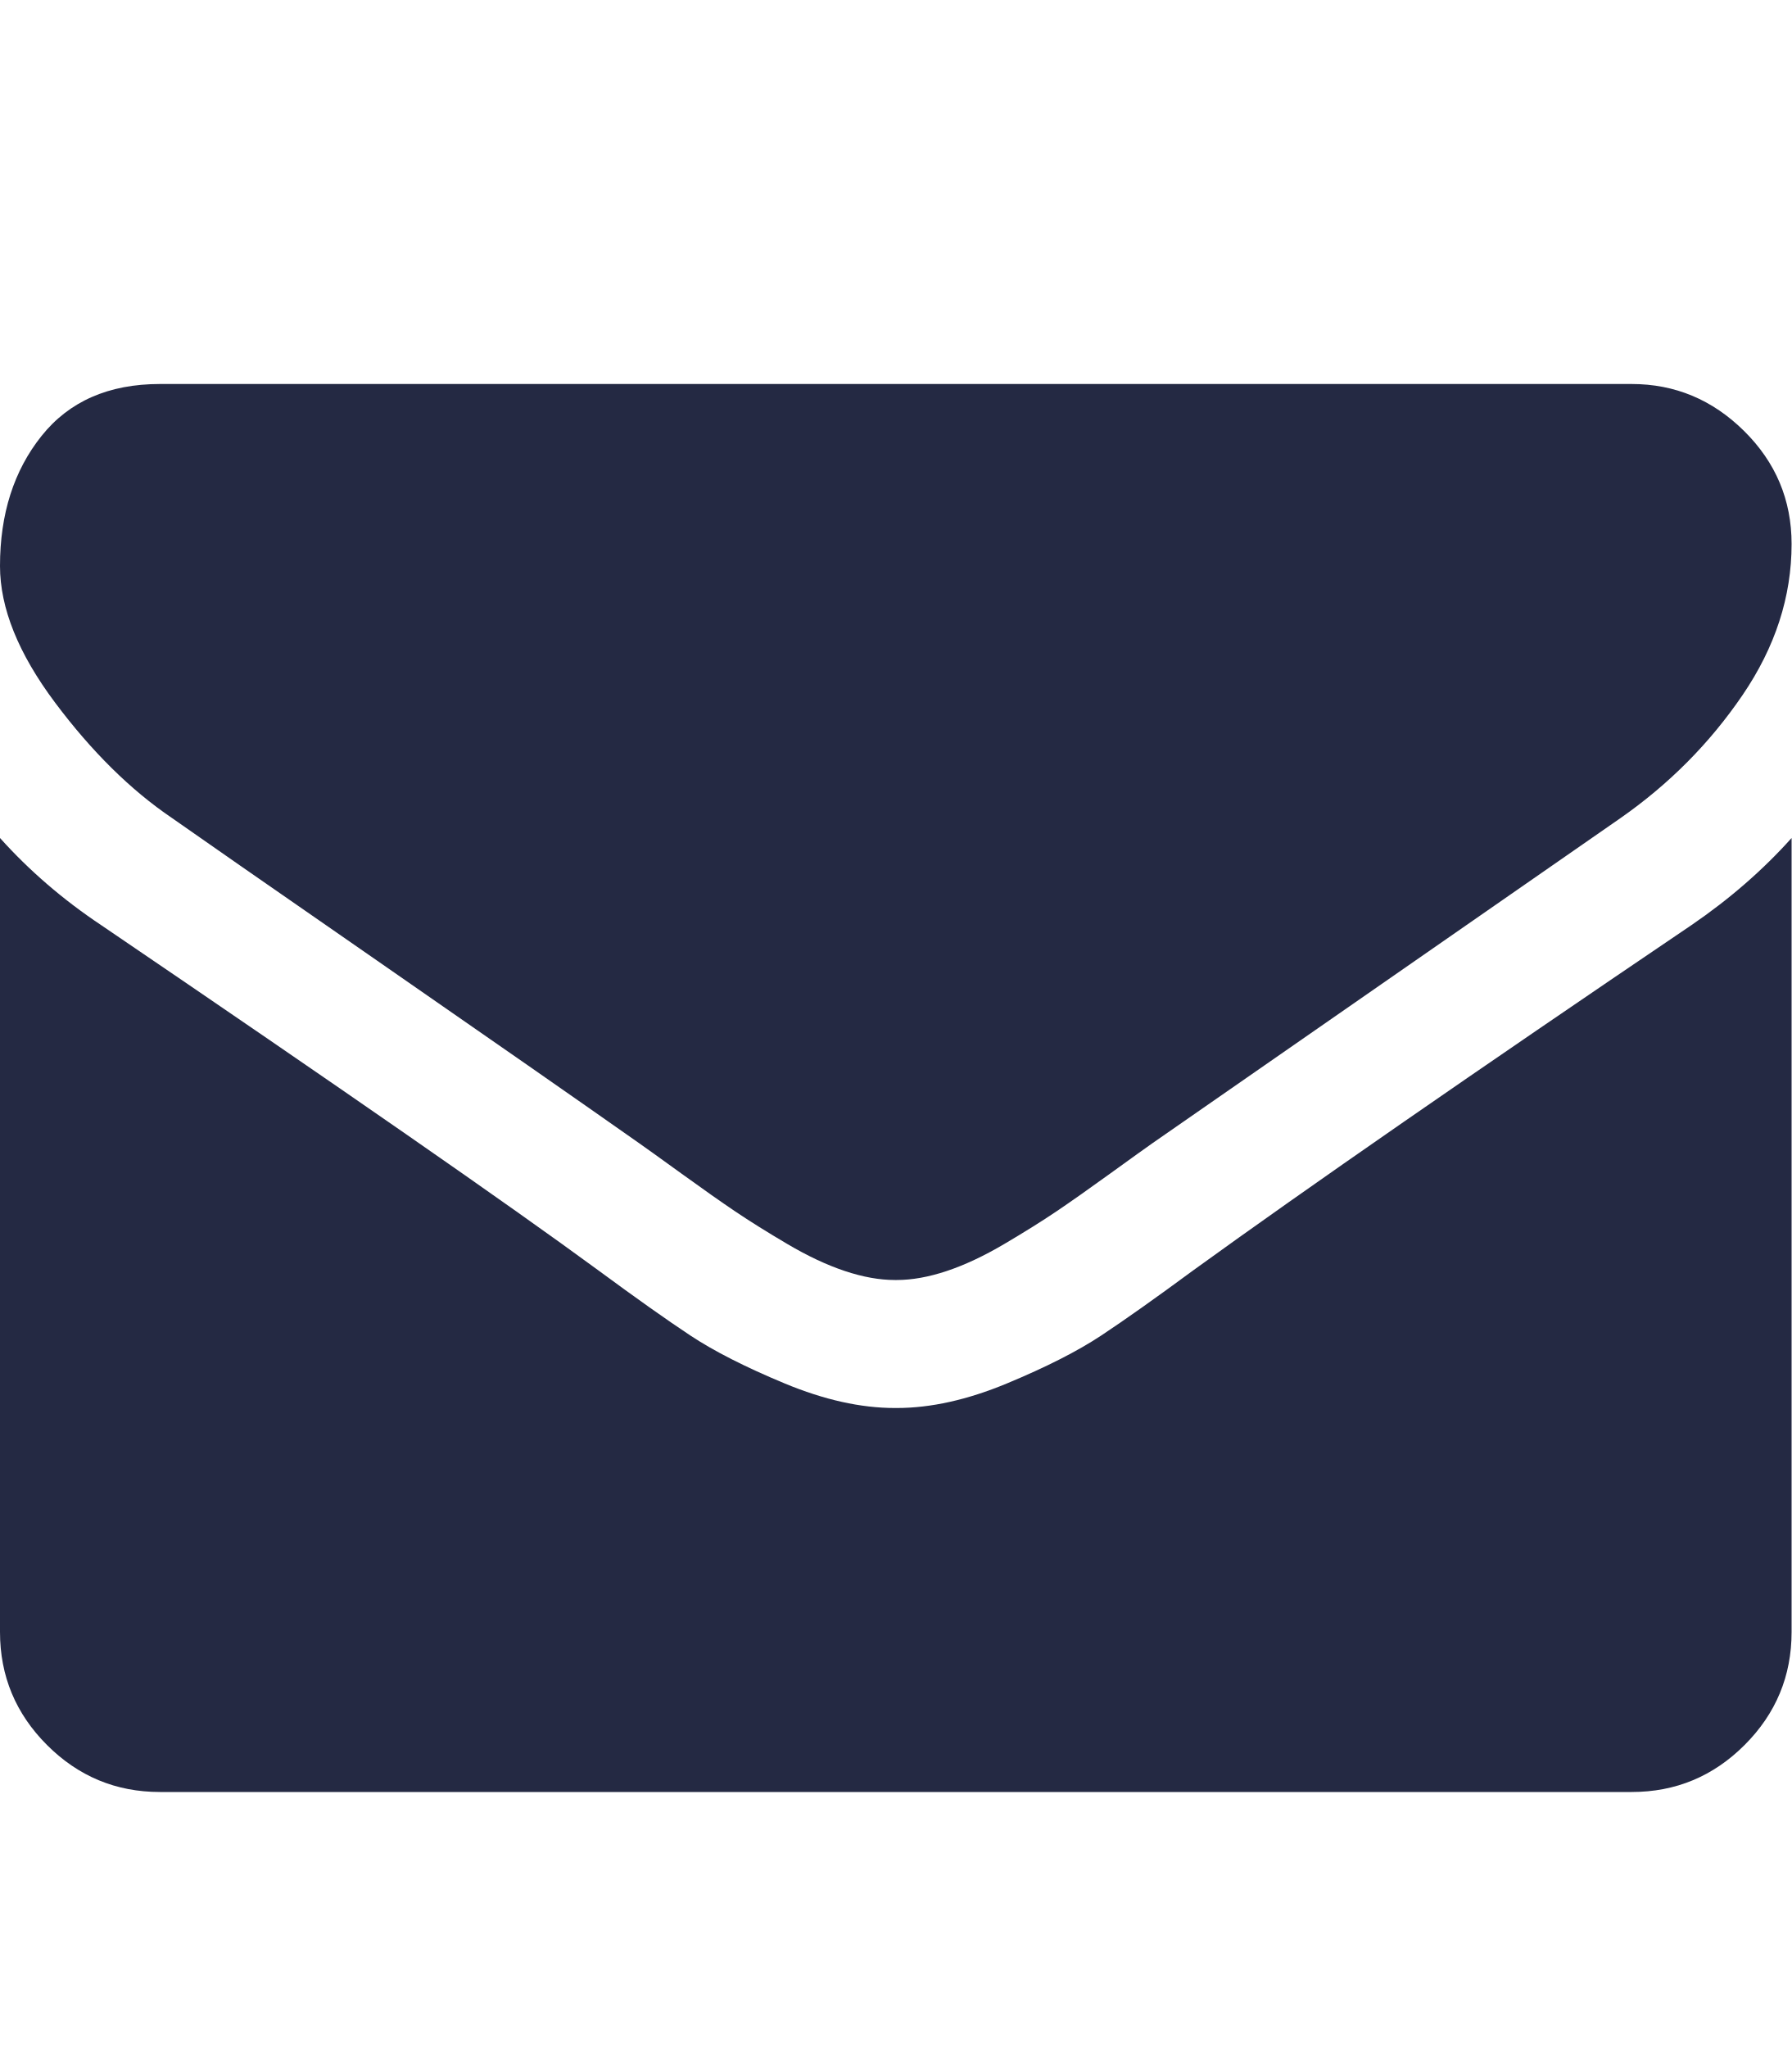
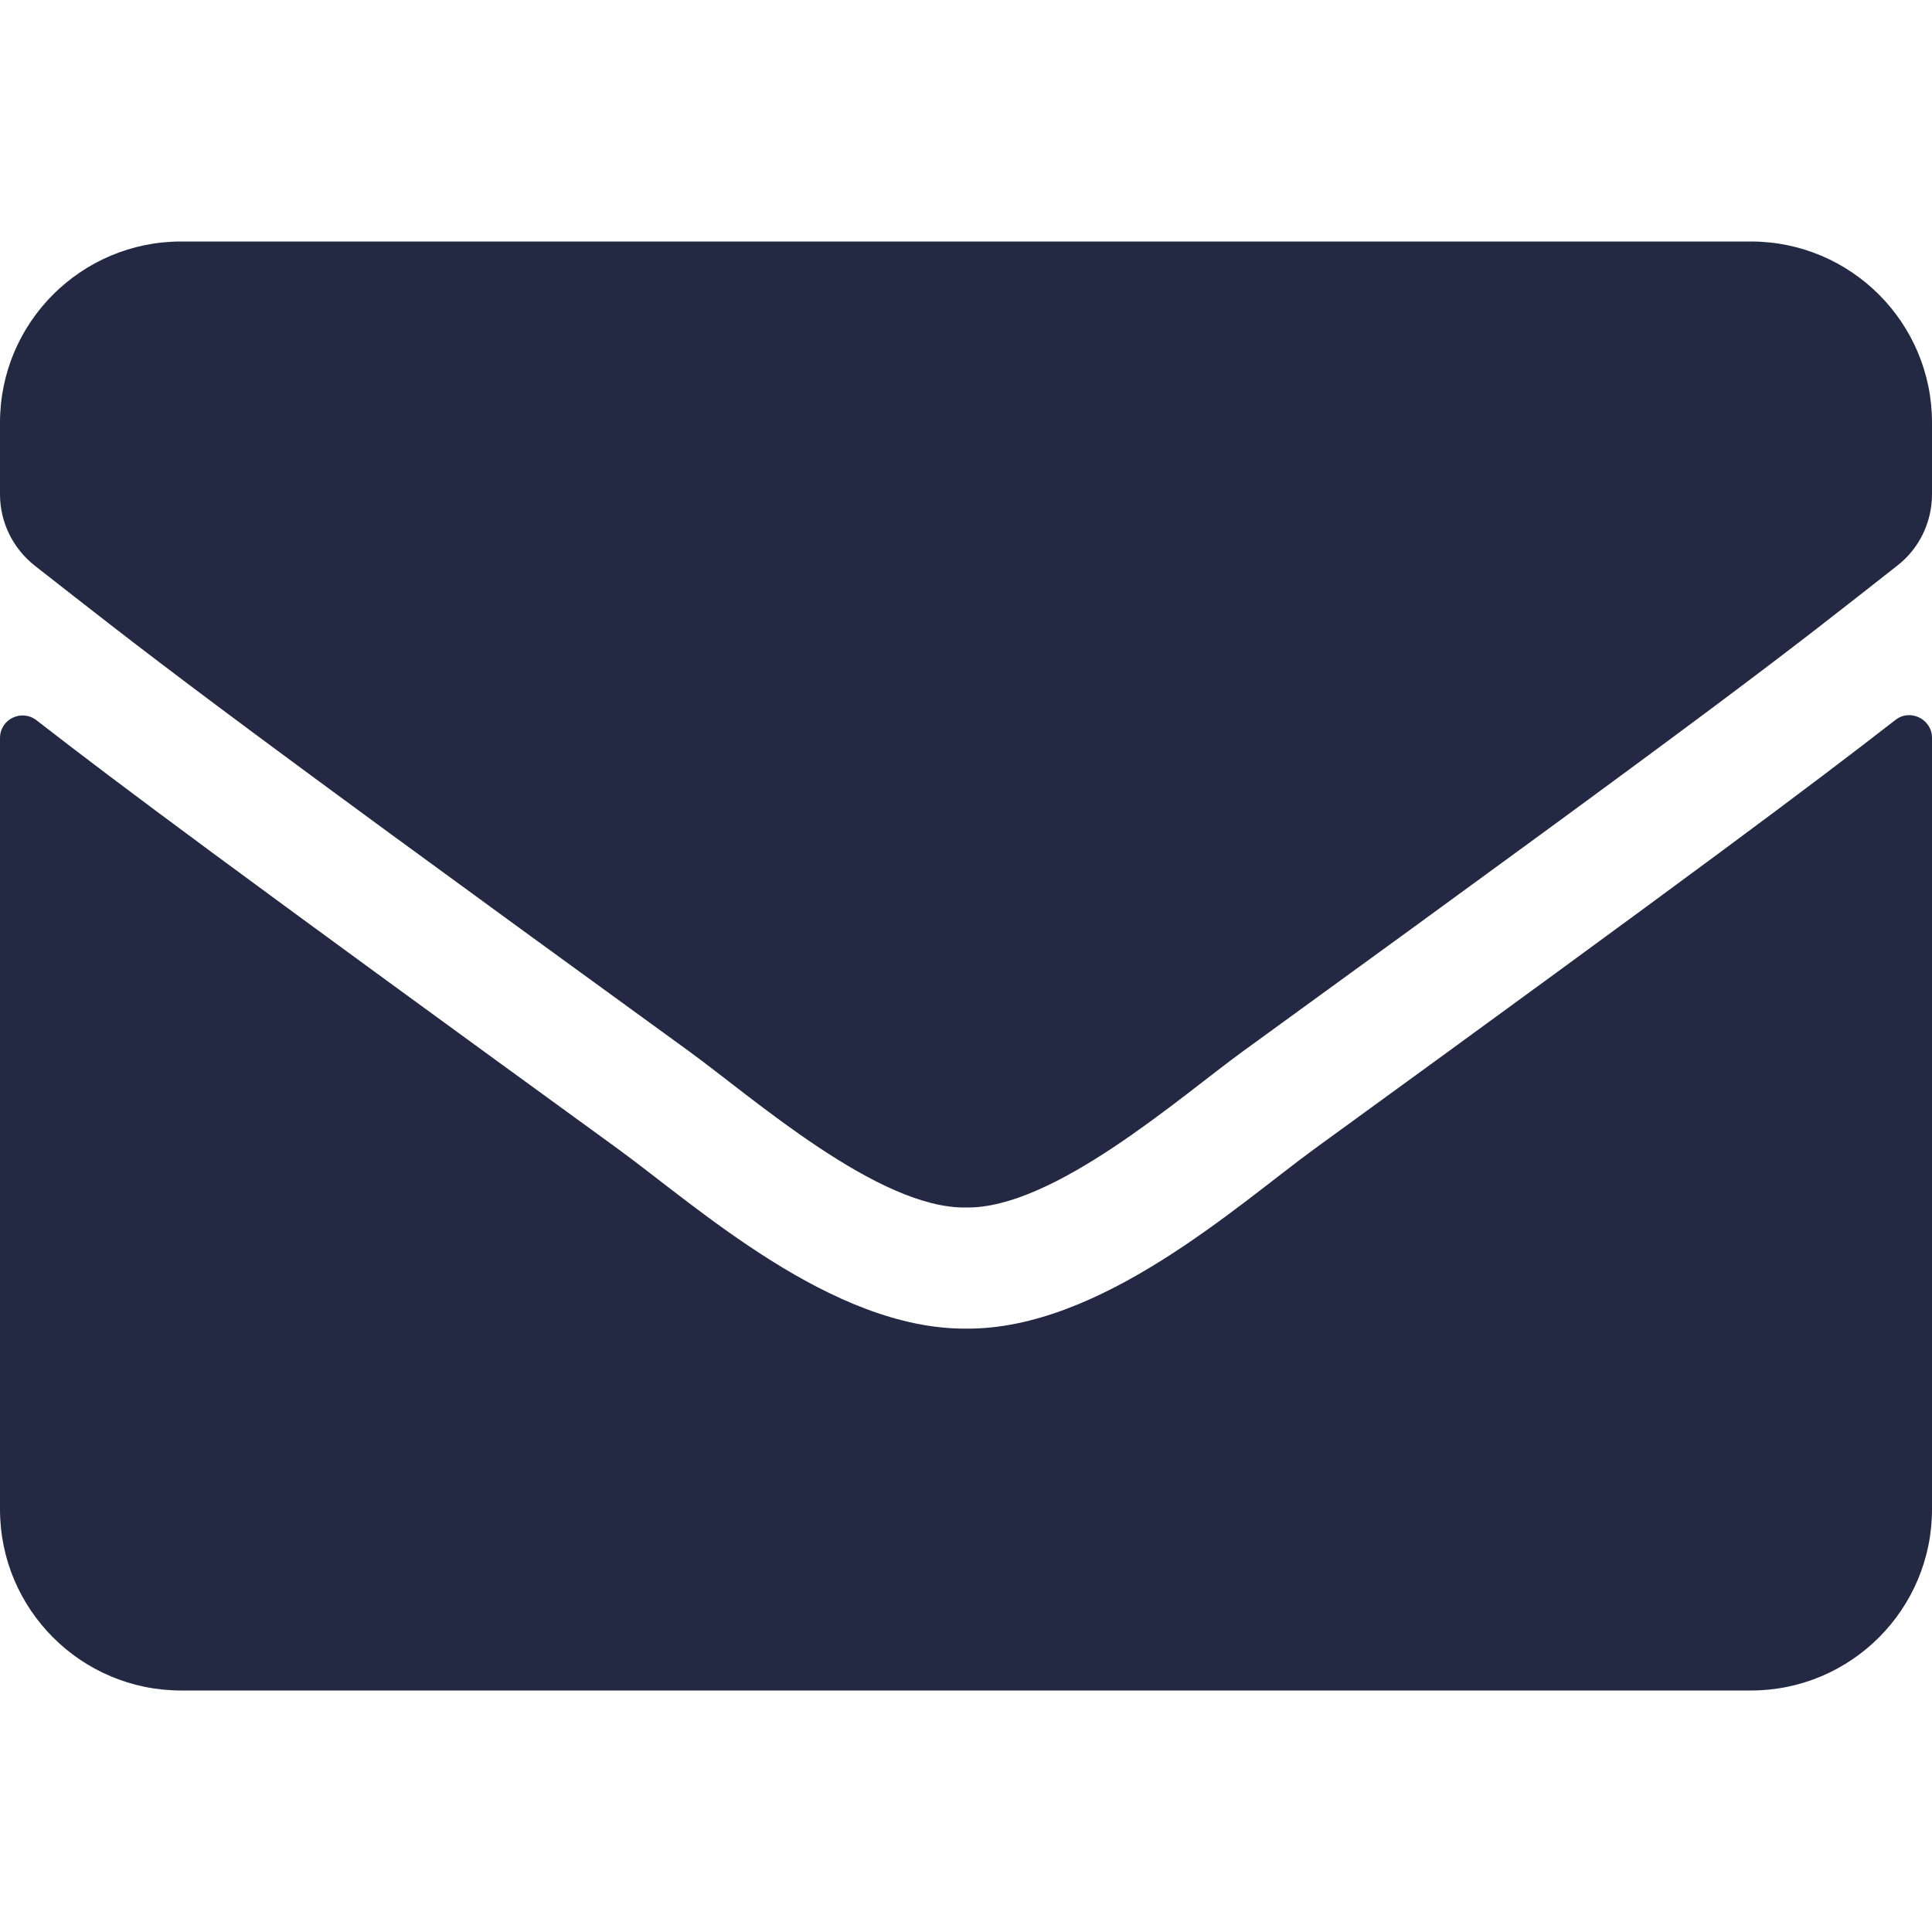
- <svg xmlns="http://www.w3.org/2000/svg" width="1792" height="2048" preserveAspectRatio="xMidYMid meet">
-   <g>
-     <rect fill="none" id="canvas_background" height="402" width="582" y="-1" x="-1" />
-   </g>
-   <g>
-     <path fill="#242943" id="svg_1" d="m1792,838l0,794c0,44 -15.667,81.667 -47,113s-69,47 -113,47l-1472,0c-44,0 -81.667,-15.667 -113,-47s-47,-69 -47,-113l0,-794c29.333,32.667 63,61.667 101,87c241.333,164 407,279 497,345c38,28 68.833,49.833 92.5,65.5s55.167,31.667 94.5,48s76,24.5 110,24.5l1,0l1,0c34,0 70.667,-8.167 110,-24.5c39.333,-16.333 70.833,-32.333 94.5,-48s54.5,-37.5 92.5,-65.5c113.333,-82 279.333,-197 498,-345c38,-26 71.333,-55 100,-87zm0,-294c0,52.667 -16.333,103 -49,151s-73.333,89 -122,123c-250.667,174 -406.667,282.333 -468,325c-6.667,4.667 -20.833,14.833 -42.5,30.5s-39.667,28.333 -54,38s-31.667,20.5 -52,32.5c-20.333,12 -39.5,21 -57.5,27s-34.667,9 -50,9l-1,0l-1,0c-15.333,0 -32,-3 -50,-9s-37.167,-15 -57.5,-27s-37.667,-22.833 -52,-32.5s-32.333,-22.333 -54,-38s-35.833,-25.833 -42.5,-30.5c-60.667,-42.667 -148,-103.5 -262,-182.5s-182.333,-126.5 -205,-142.5c-41.333,-28 -80.333,-66.5 -117,-115.5s-55,-94.5 -55,-136.5c0,-52 13.833,-95.333 41.5,-130s67.167,-52 118.5,-52l1472,0c43.333,0 80.833,15.667 112.5,47s47.5,69 47.5,113z" />
-   </g>
+ <svg xmlns="http://www.w3.org/2000/svg" viewBox="0 0 512 512">
+   <path fill="#242943" d="M502.3 190.8c3.9-3.1 9.7-.2 9.7 4.7V400c0 26.5-21.5 48-48 48H48c-26.5 0-48-21.5-48-48V195.6c0-5 5.7-7.8 9.7-4.7 22.4 17.4 52.1 39.5 154.1 113.6 21.1 15.4 56.7 47.8 92.2 47.6 35.7.3 72-32.8 92.3-47.6 102-74.1 131.6-96.3 154-113.7zM256 320c23.2.4 56.6-29.2 73.4-41.4 132.7-96.3 142.8-104.7 173.4-128.7 5.8-4.5 9.2-11.5 9.2-18.9v-19c0-26.5-21.5-48-48-48H48C21.5 64 0 85.5 0 112v19c0 7.4 3.4 14.3 9.2 18.9 30.6 23.9 40.7 32.4 173.4 128.7 16.8 12.2 50.2 41.8 73.4 41.4z" />
</svg>
